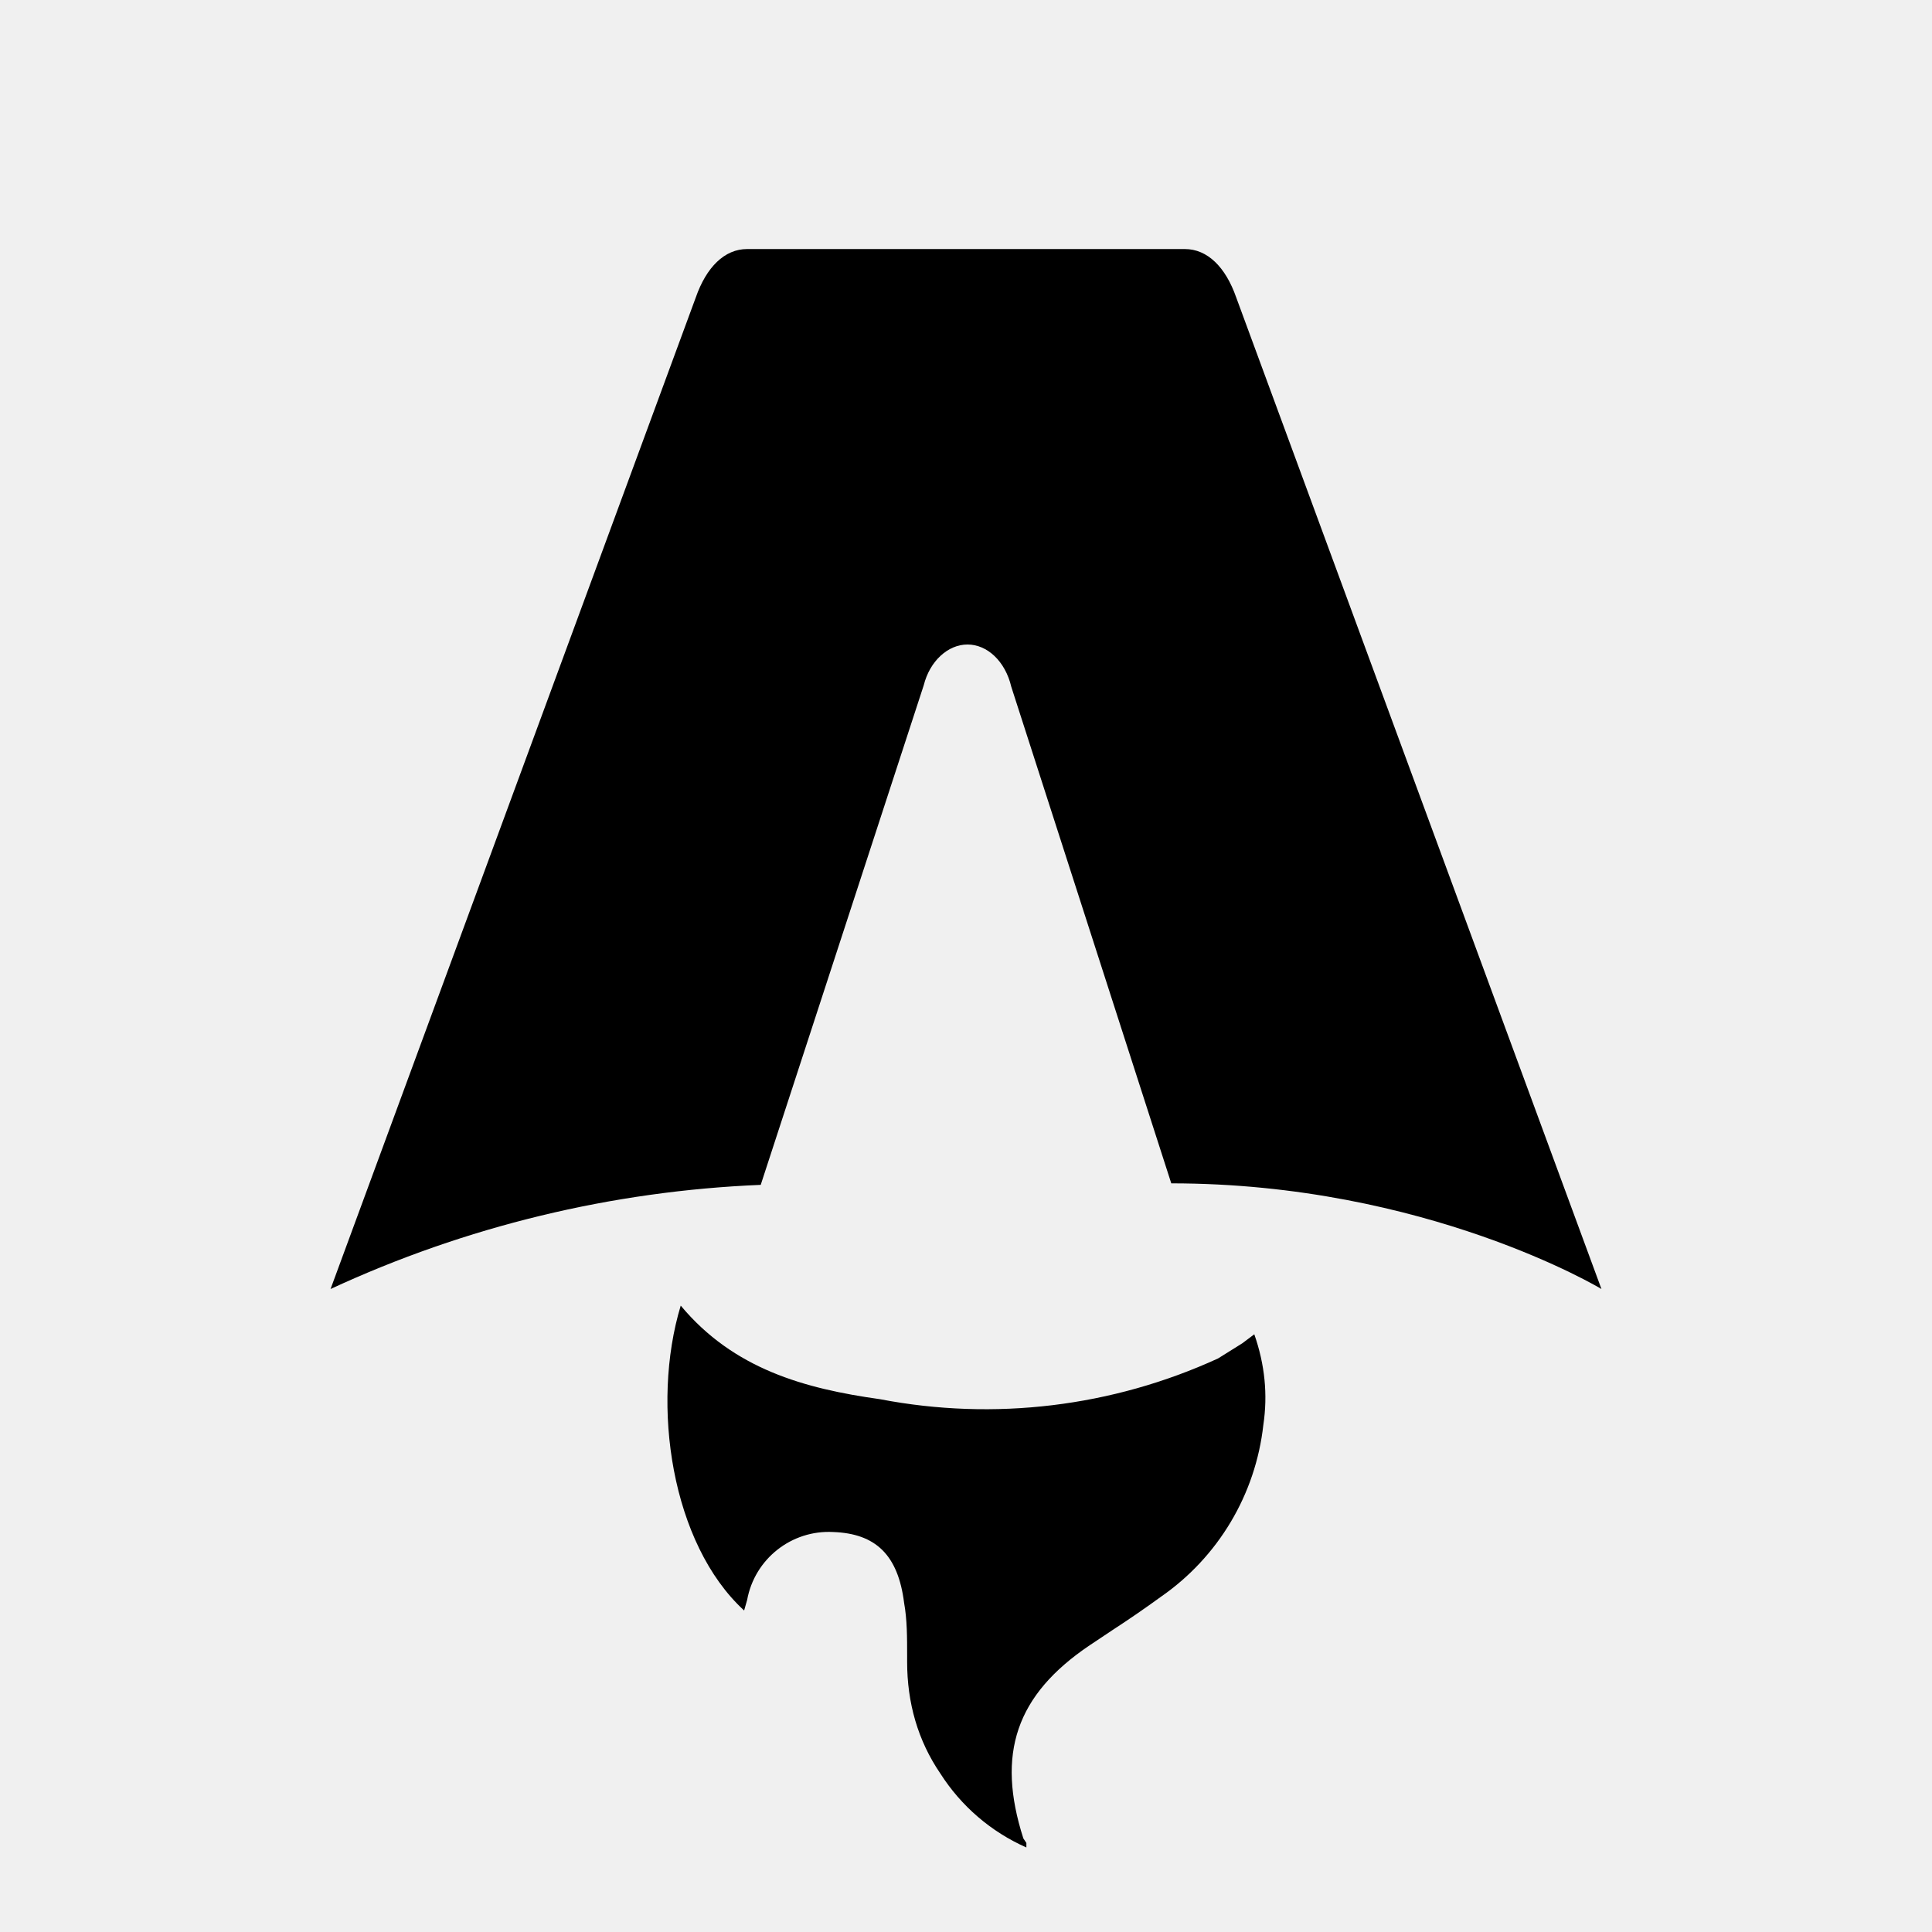
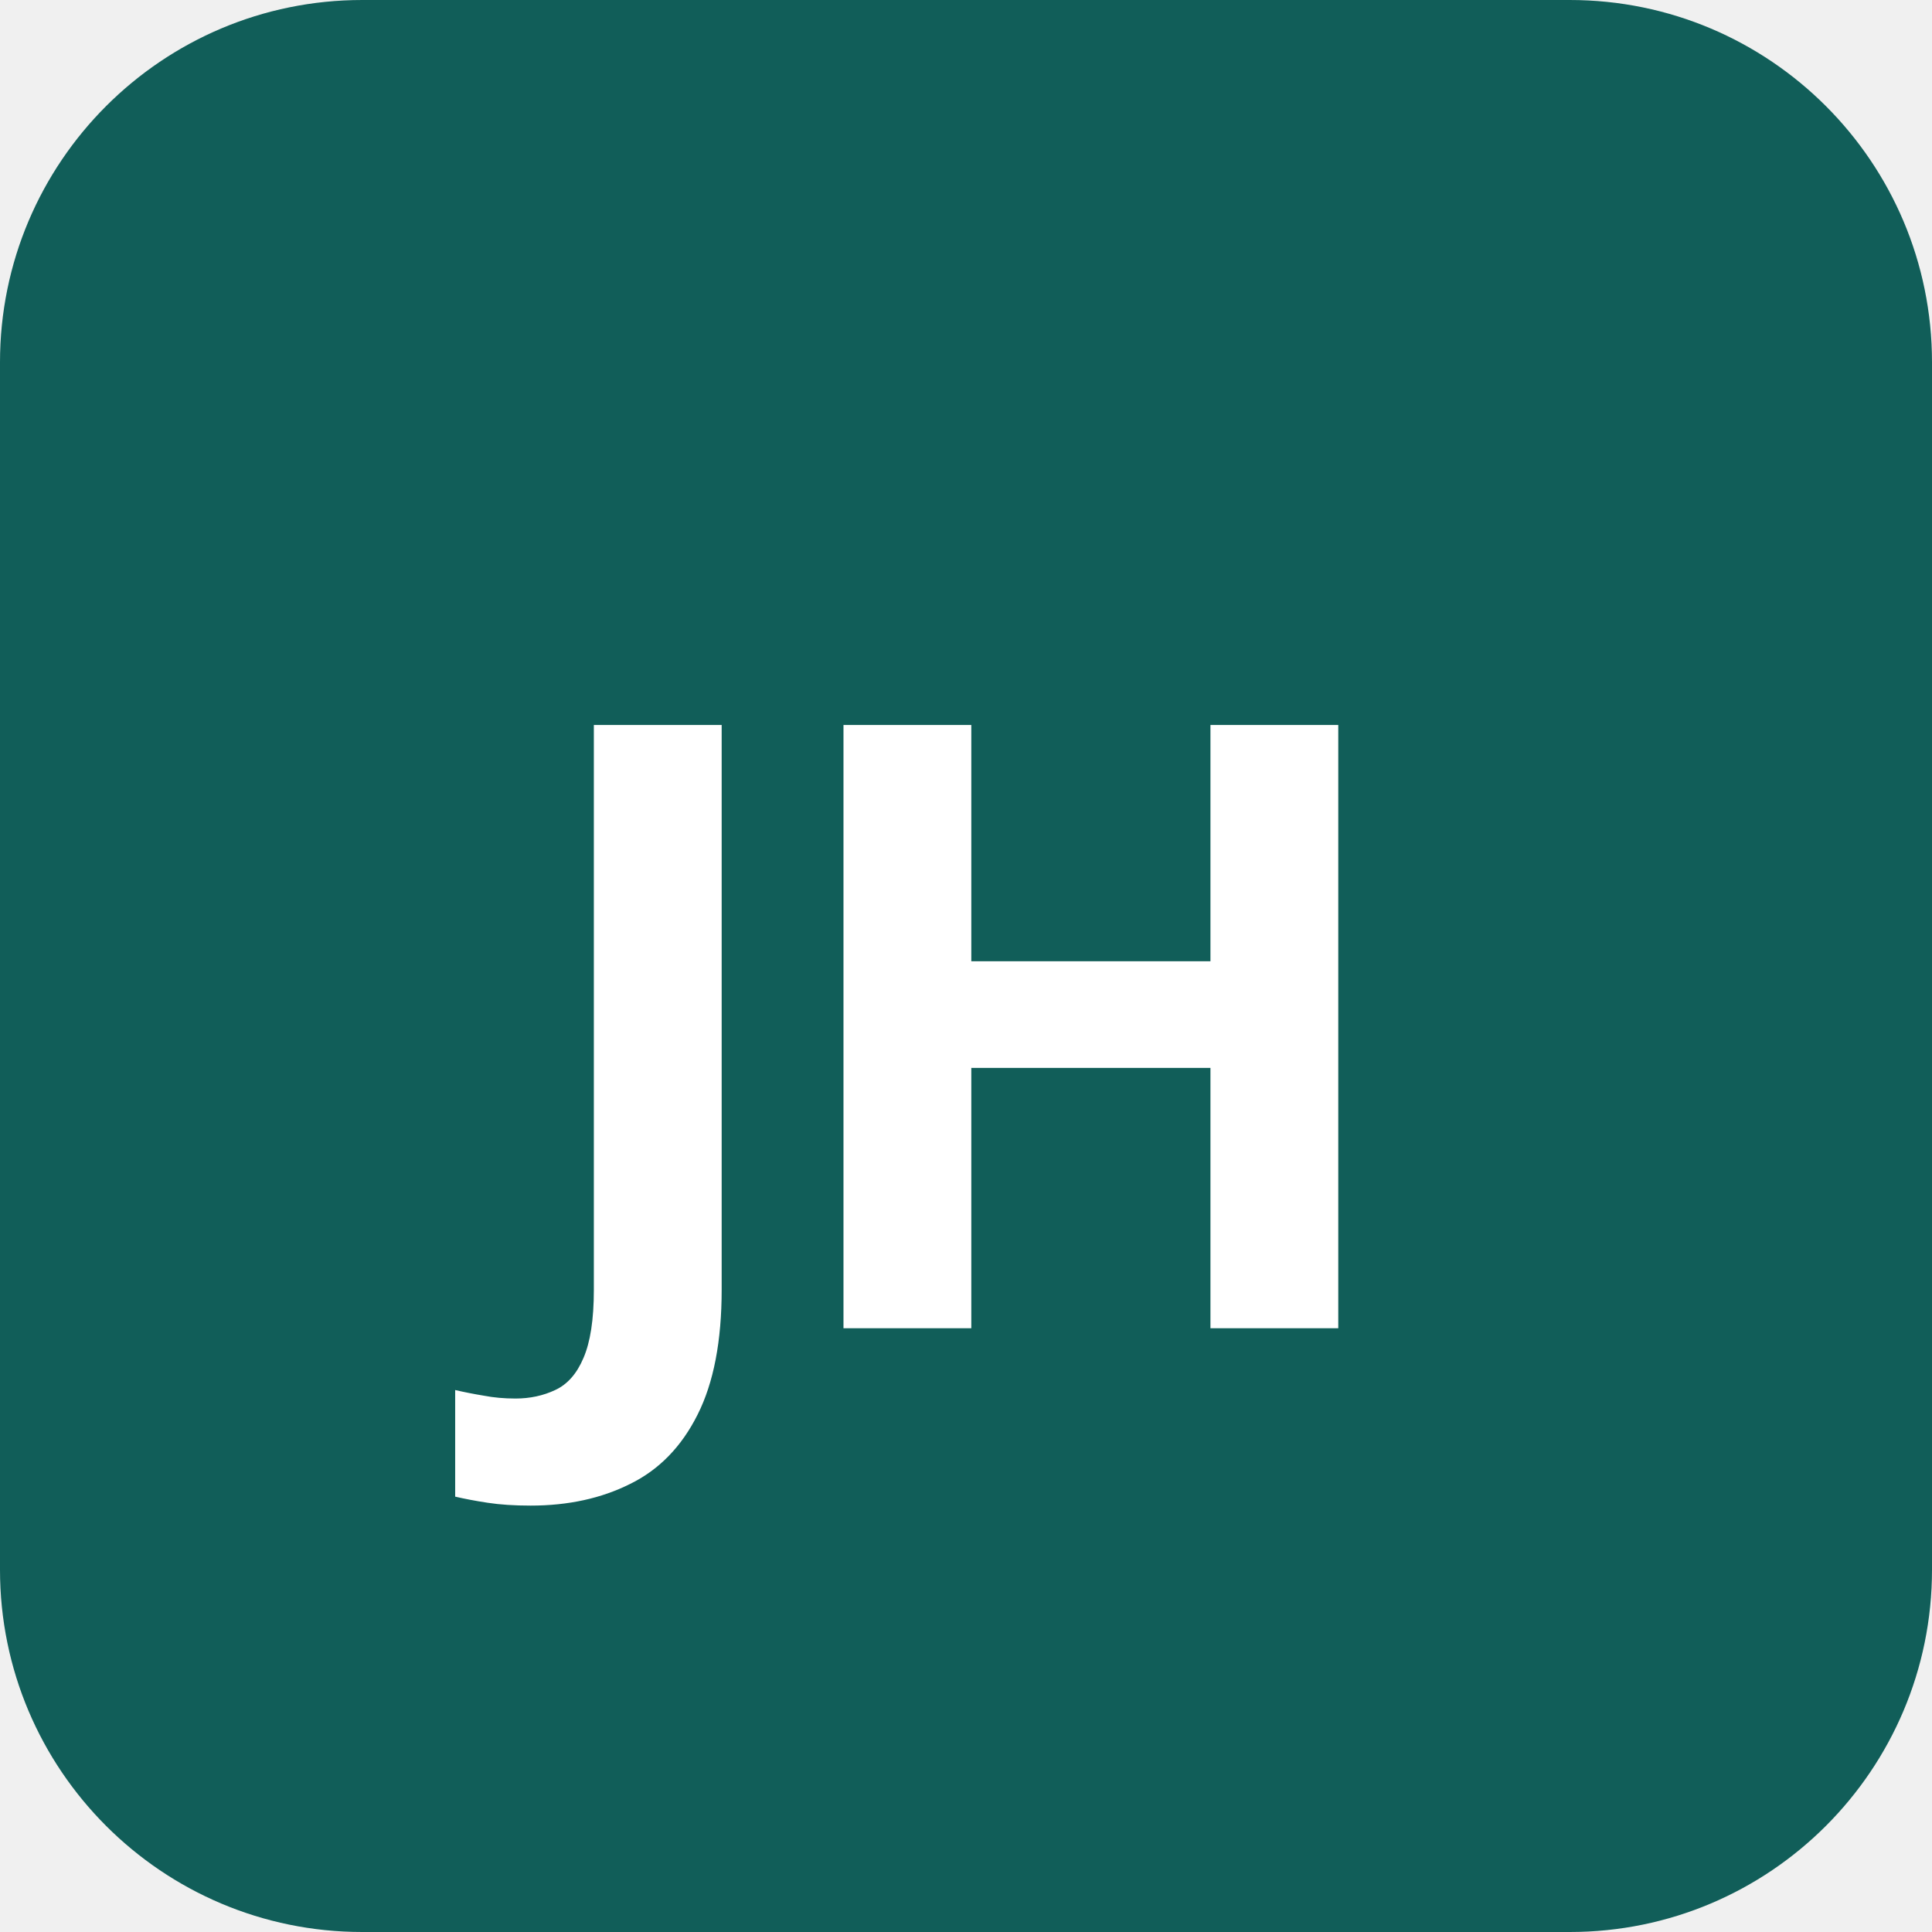
- <svg xmlns="http://www.w3.org/2000/svg" fill="none" viewBox="0 0 128 128">
-   <path d="M50.4 78.5a75.1 75.1 0 0 0-28.5 6.9l24.2-65.7c.7-2 1.9-3.2 3.4-3.2h29c1.5 0 2.7 1.2 3.4 3.2l24.2 65.7s-11.6-7-28.5-7L67 45.5c-.4-1.7-1.6-2.8-2.9-2.8-1.3 0-2.5 1.1-2.9 2.7L50.4 78.5Zm-1.1 28.2Zm-4.2-20.2c-2 6.6-.6 15.8 4.2 20.2a17.5 17.5 0 0 1 .2-.7 5.5 5.5 0 0 1 5.7-4.5c2.8.1 4.3 1.5 4.7 4.7.2 1.1.2 2.3.2 3.5v.4c0 2.7.7 5.2 2.2 7.4a13 13 0 0 0 5.7 4.9v-.3l-.2-.3c-1.8-5.6-.5-9.5 4.4-12.8l1.5-1a73 73 0 0 0 3.2-2.2 16 16 0 0 0 6.8-11.4c.3-2 .1-4-.6-6l-.8.6-1.6 1a37 37 0 0 1-22.4 2.7c-5-.7-9.7-2-13.2-6.2Z" />
-   <style>
-         path { fill: #000; }
-         @media (prefers-color-scheme: dark) {
-             path { fill: #FFF; }
-         }
-     </style>
+ <svg xmlns="http://www.w3.org/2000/svg" viewBox="0 0 64 64">
+   <rect width="64" height="64" rx="12" fill="#115e59" />
+   <text x="32" y="44" font-family="system-ui, sans-serif" font-size="28" font-weight="700" fill="white" text-anchor="middle" letter-spacing="-1">JH</text>
</svg>
